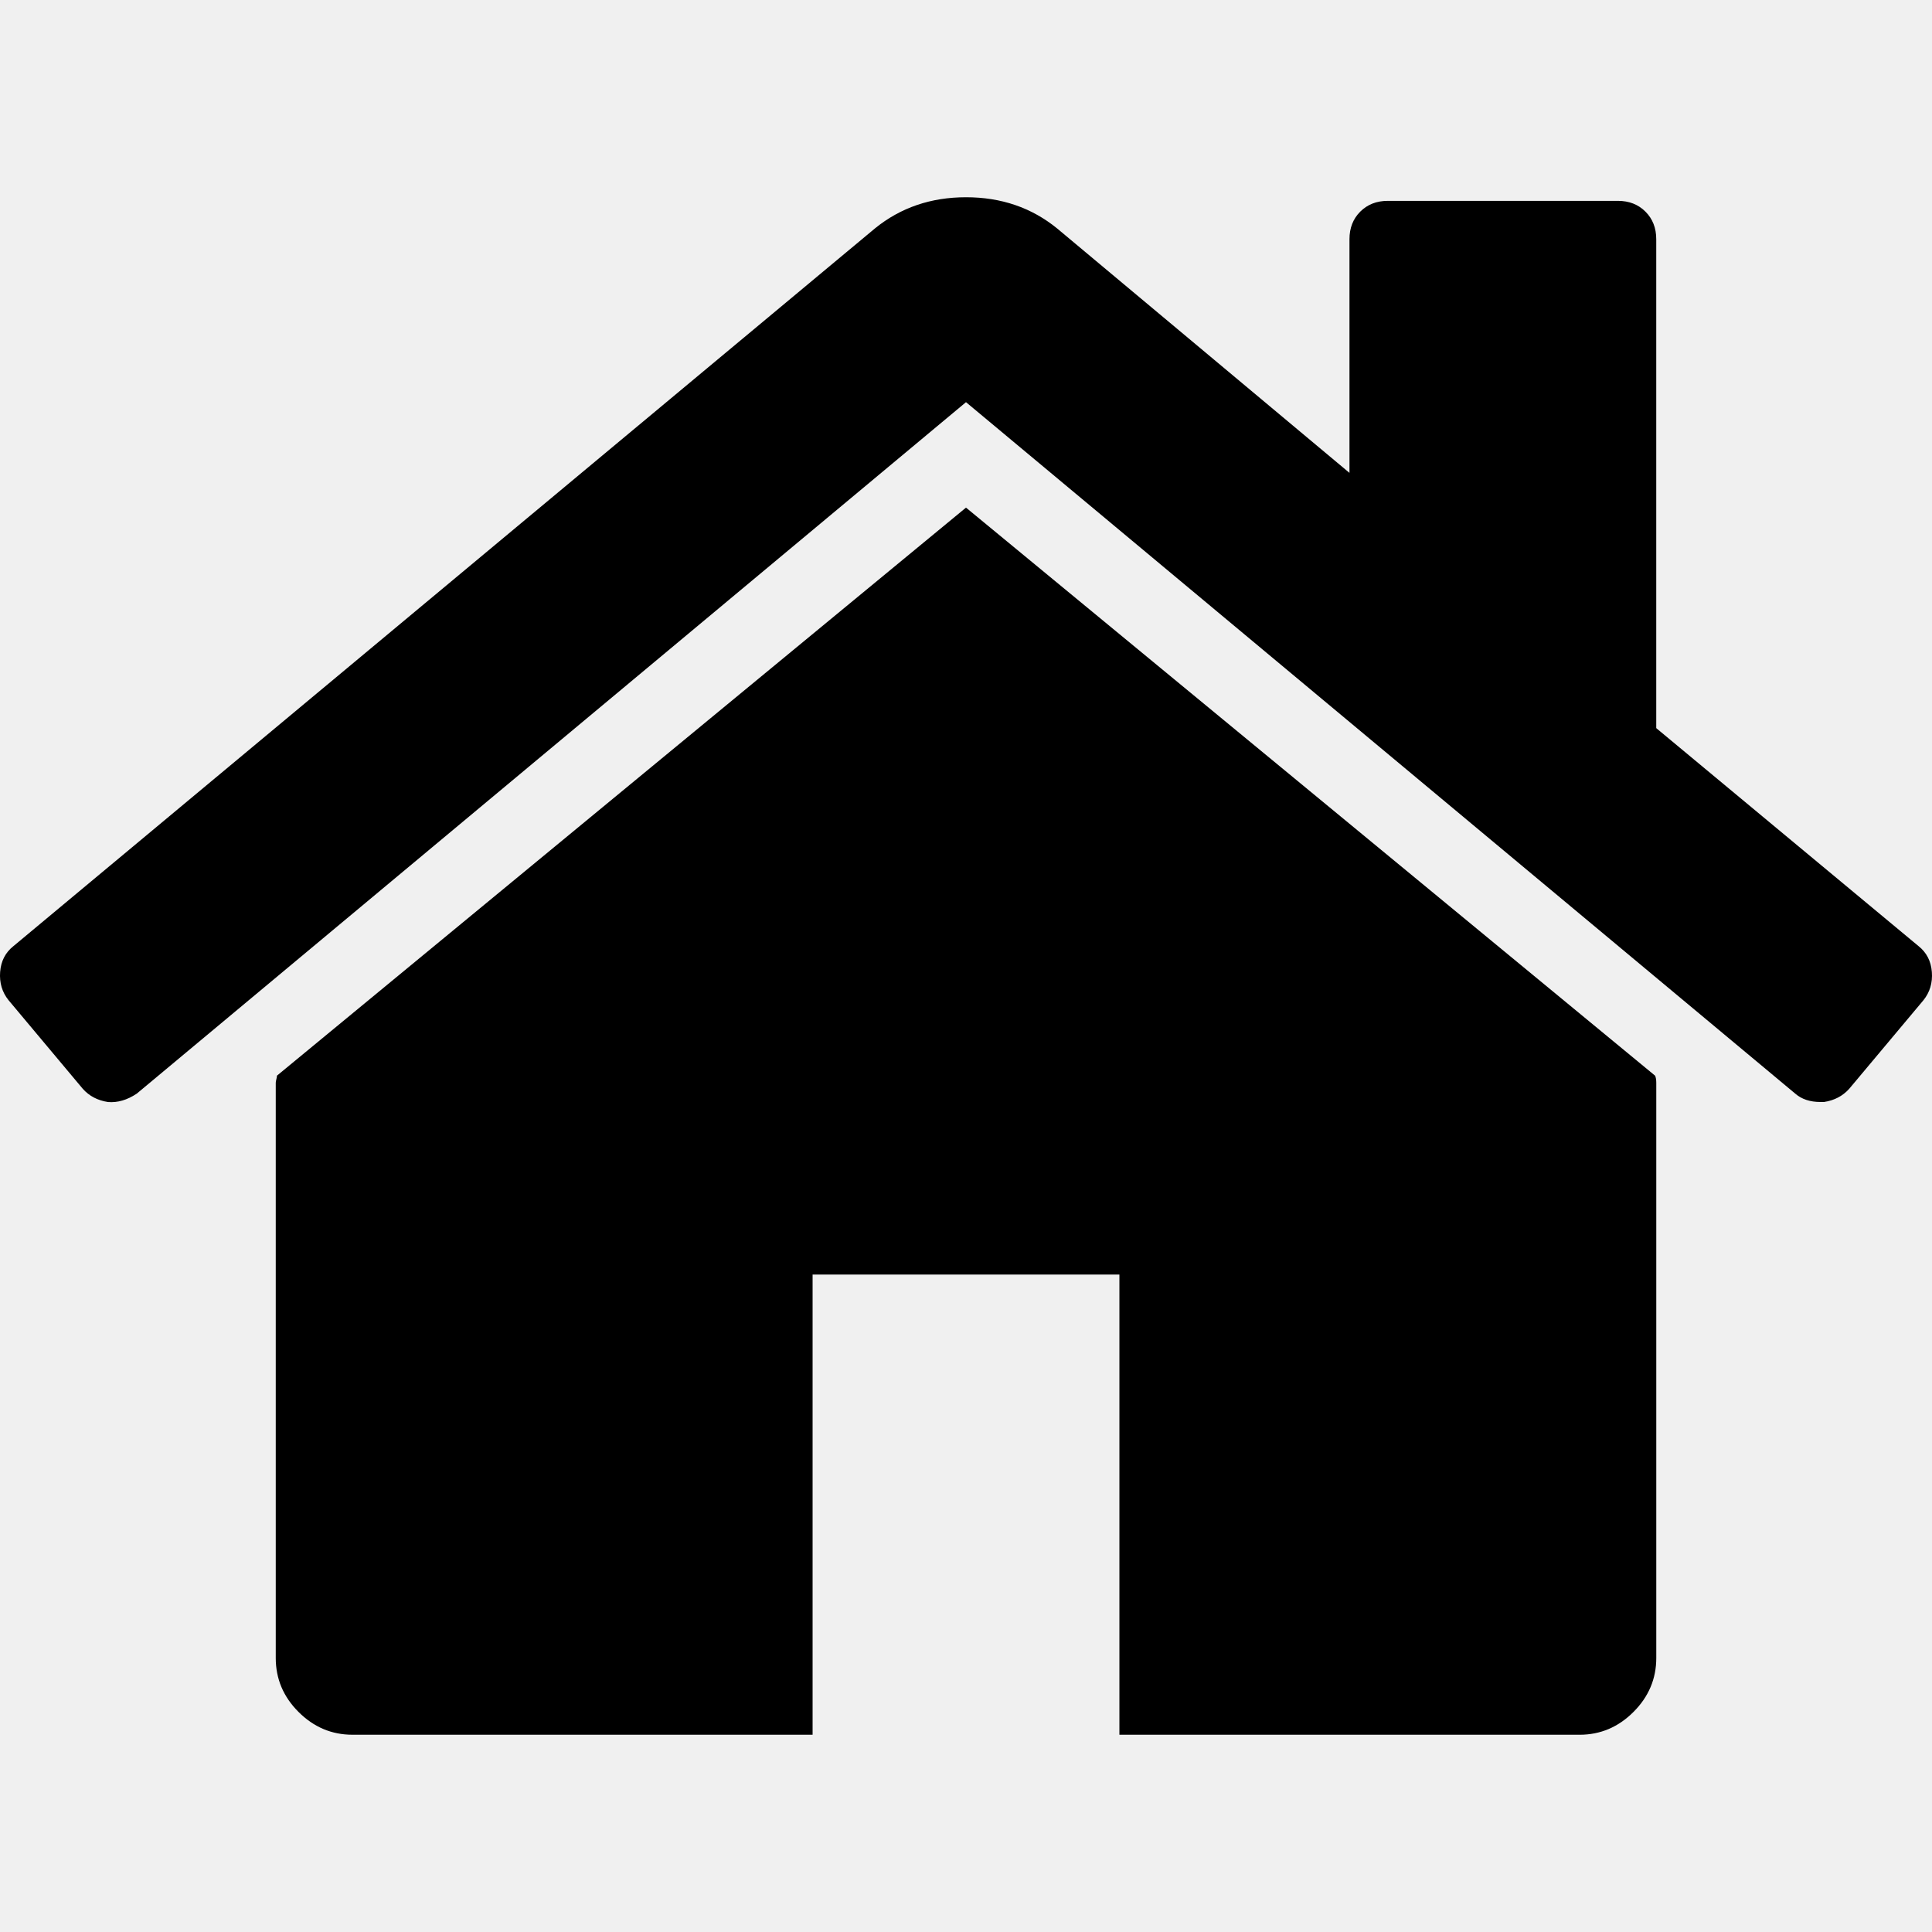
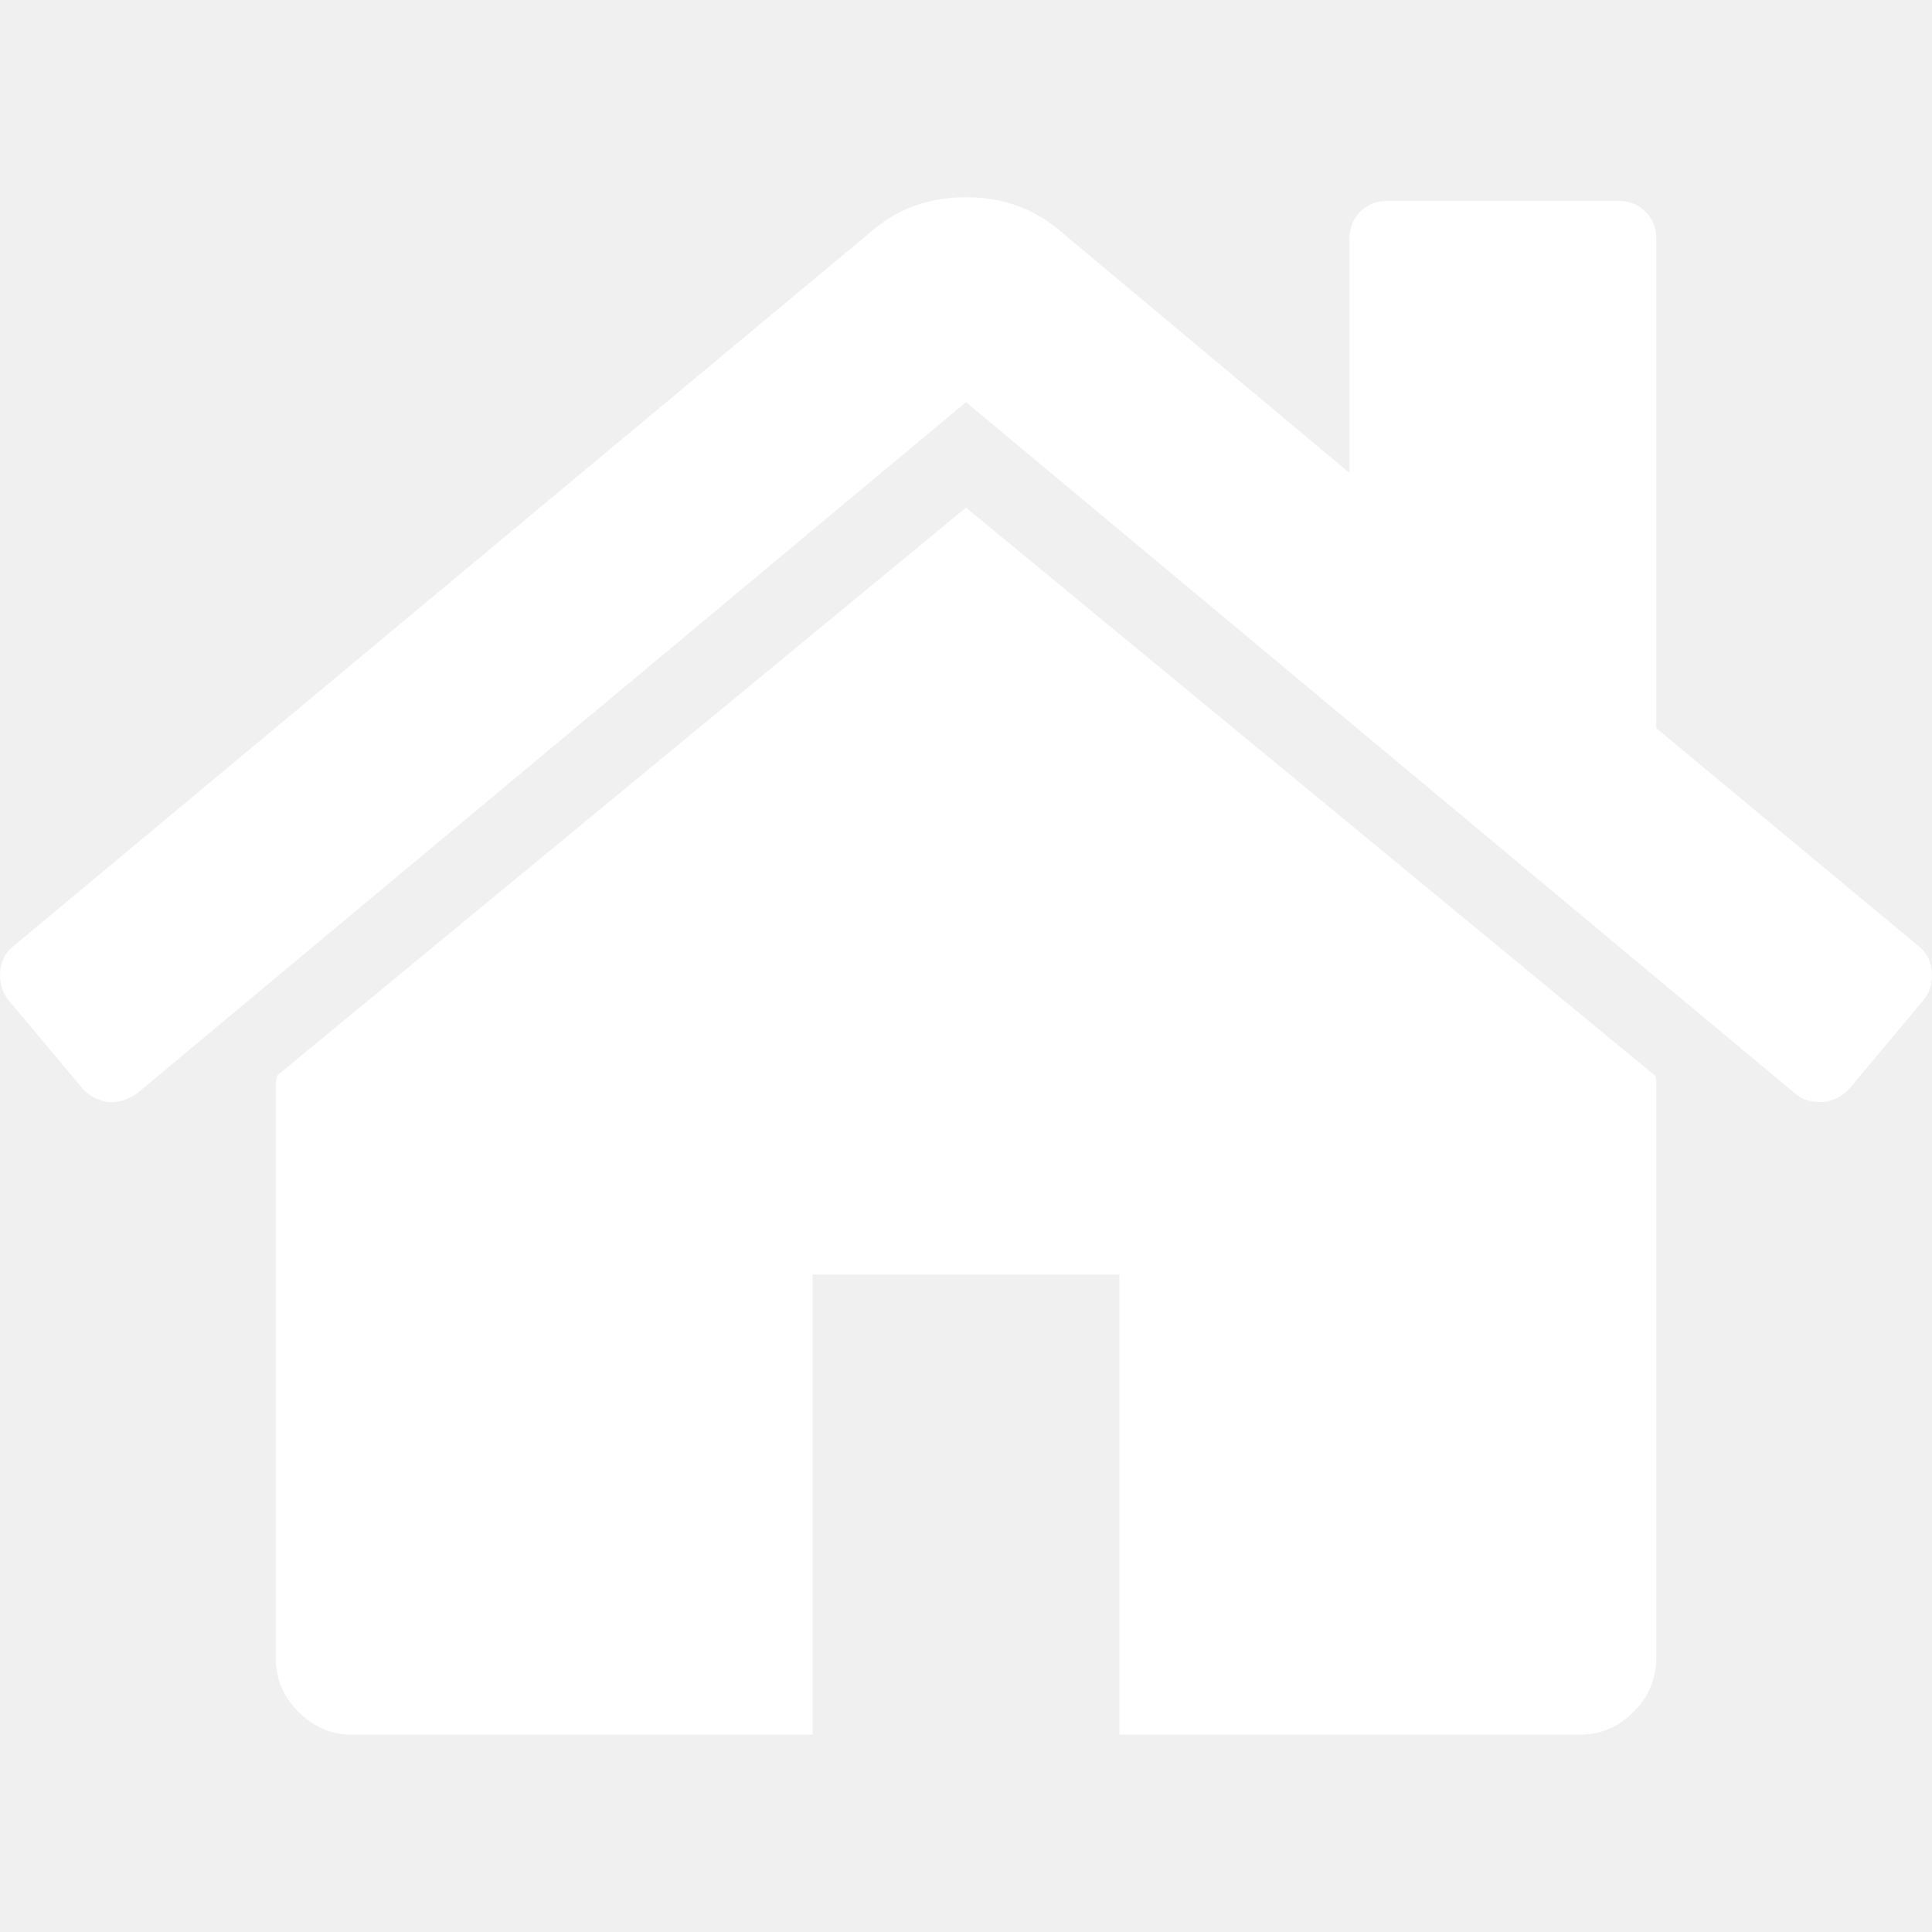
<svg xmlns="http://www.w3.org/2000/svg" version="1.1" id="Capa_1" x="0px" y="0px" width="460.298px" height="460.297px" viewBox="0 0 460.298 460.297" style="enable-background:new 0 0 460.298 460.297;" xml:space="preserve">
  <g>
    <g>
-       <path d="M230.149,120.939L65.986,256.274c0,0.191-0.048,0.472-0.144,0.855c-0.094,0.38-0.144,0.656-0.144,0.852v137.041    c0,4.948,1.809,9.236,5.426,12.847c3.616,3.613,7.898,5.431,12.847,5.431h109.63V303.664h73.097v109.64h109.629    c4.948,0,9.236-1.814,12.847-5.435c3.617-3.607,5.432-7.898,5.432-12.847V257.981c0-0.76-0.104-1.334-0.288-1.707L230.149,120.939    z" />
-       <path d="M457.122,225.438L394.6,173.476V56.989c0-2.663-0.856-4.853-2.574-6.567c-1.704-1.712-3.894-2.568-6.563-2.568h-54.816    c-2.666,0-4.855,0.856-6.57,2.568c-1.711,1.714-2.566,3.905-2.566,6.567v55.673l-69.662-58.245    c-6.084-4.949-13.318-7.423-21.694-7.423c-8.375,0-15.608,2.474-21.698,7.423L3.172,225.438c-1.903,1.52-2.946,3.566-3.14,6.136    c-0.193,2.568,0.472,4.811,1.997,6.713l17.701,21.128c1.525,1.712,3.521,2.759,5.996,3.142c2.285,0.192,4.57-0.476,6.855-1.998    L230.149,95.817l197.57,164.741c1.526,1.328,3.521,1.991,5.996,1.991h0.858c2.471-0.376,4.463-1.43,5.996-3.138l17.703-21.125    c1.522-1.906,2.189-4.145,1.991-6.716C460.068,229.007,459.021,226.961,457.122,225.438z" />
+       <path d="M230.149,120.939L65.986,256.274c0,0.191-0.048,0.472-0.144,0.855c-0.094,0.38-0.144,0.656-0.144,0.852v137.041    c0,4.948,1.809,9.236,5.426,12.847c3.616,3.613,7.898,5.431,12.847,5.431h109.63V303.664h73.097v109.64h109.629    c4.948,0,9.236-1.814,12.847-5.435c3.617-3.607,5.432-7.898,5.432-12.847V257.981c0-0.76-0.104-1.334-0.288-1.707L230.149,120.939    z" fill="#fff" />
+       <path d="M457.122,225.438L394.6,173.476V56.989c0-2.663-0.856-4.853-2.574-6.567c-1.704-1.712-3.894-2.568-6.563-2.568h-54.816    c-2.666,0-4.855,0.856-6.57,2.568c-1.711,1.714-2.566,3.905-2.566,6.567v55.673l-69.662-58.245    c-6.084-4.949-13.318-7.423-21.694-7.423c-8.375,0-15.608,2.474-21.698,7.423L3.172,225.438c-1.903,1.52-2.946,3.566-3.14,6.136    c-0.193,2.568,0.472,4.811,1.997,6.713l17.701,21.128c1.525,1.712,3.521,2.759,5.996,3.142c2.285,0.192,4.57-0.476,6.855-1.998    L230.149,95.817l197.57,164.741c1.526,1.328,3.521,1.991,5.996,1.991h0.858c2.471-0.376,4.463-1.43,5.996-3.138l17.703-21.125    c1.522-1.906,2.189-4.145,1.991-6.716C460.068,229.007,459.021,226.961,457.122,225.438z" fill="#fff" />
    </g>
  </g>
  <g>
</g>
  <g>
</g>
  <g>
</g>
  <g>
</g>
  <g>
</g>
  <g>
</g>
  <g>
</g>
  <g>
</g>
  <g>
</g>
  <g>
</g>
  <g>
</g>
  <g>
</g>
  <g>
</g>
  <g>
</g>
  <g>
</g>
</svg>
